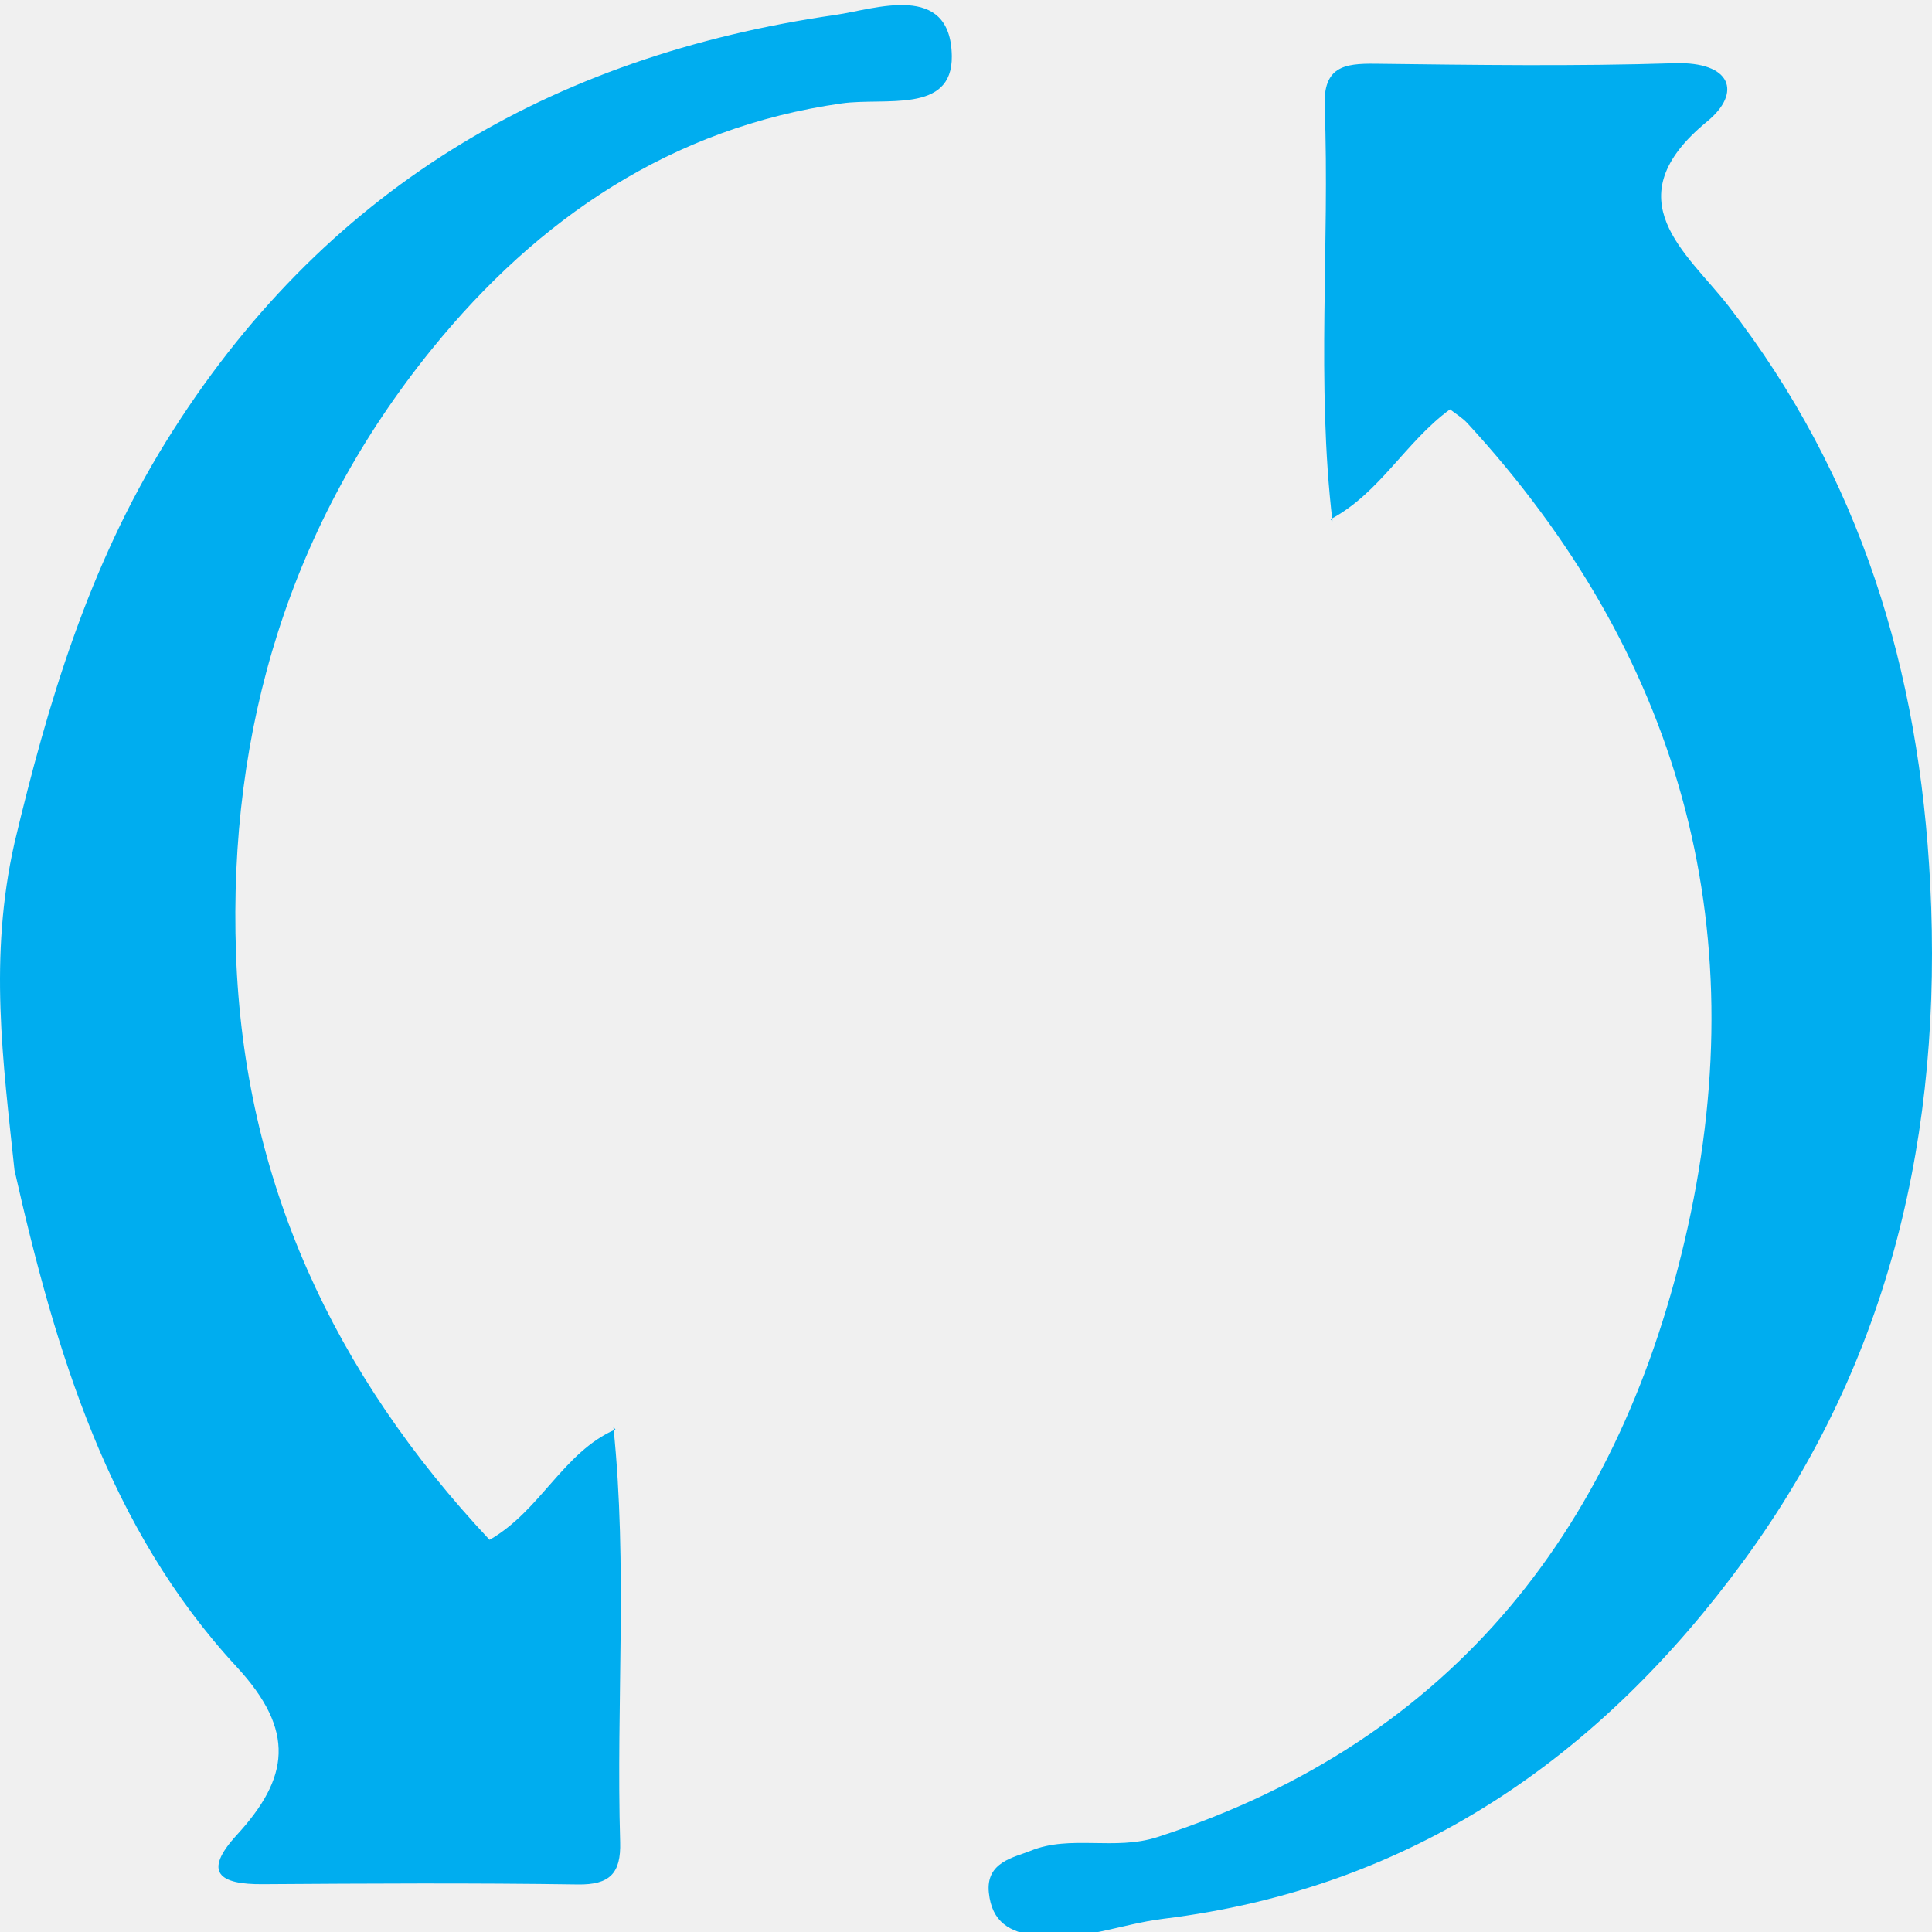
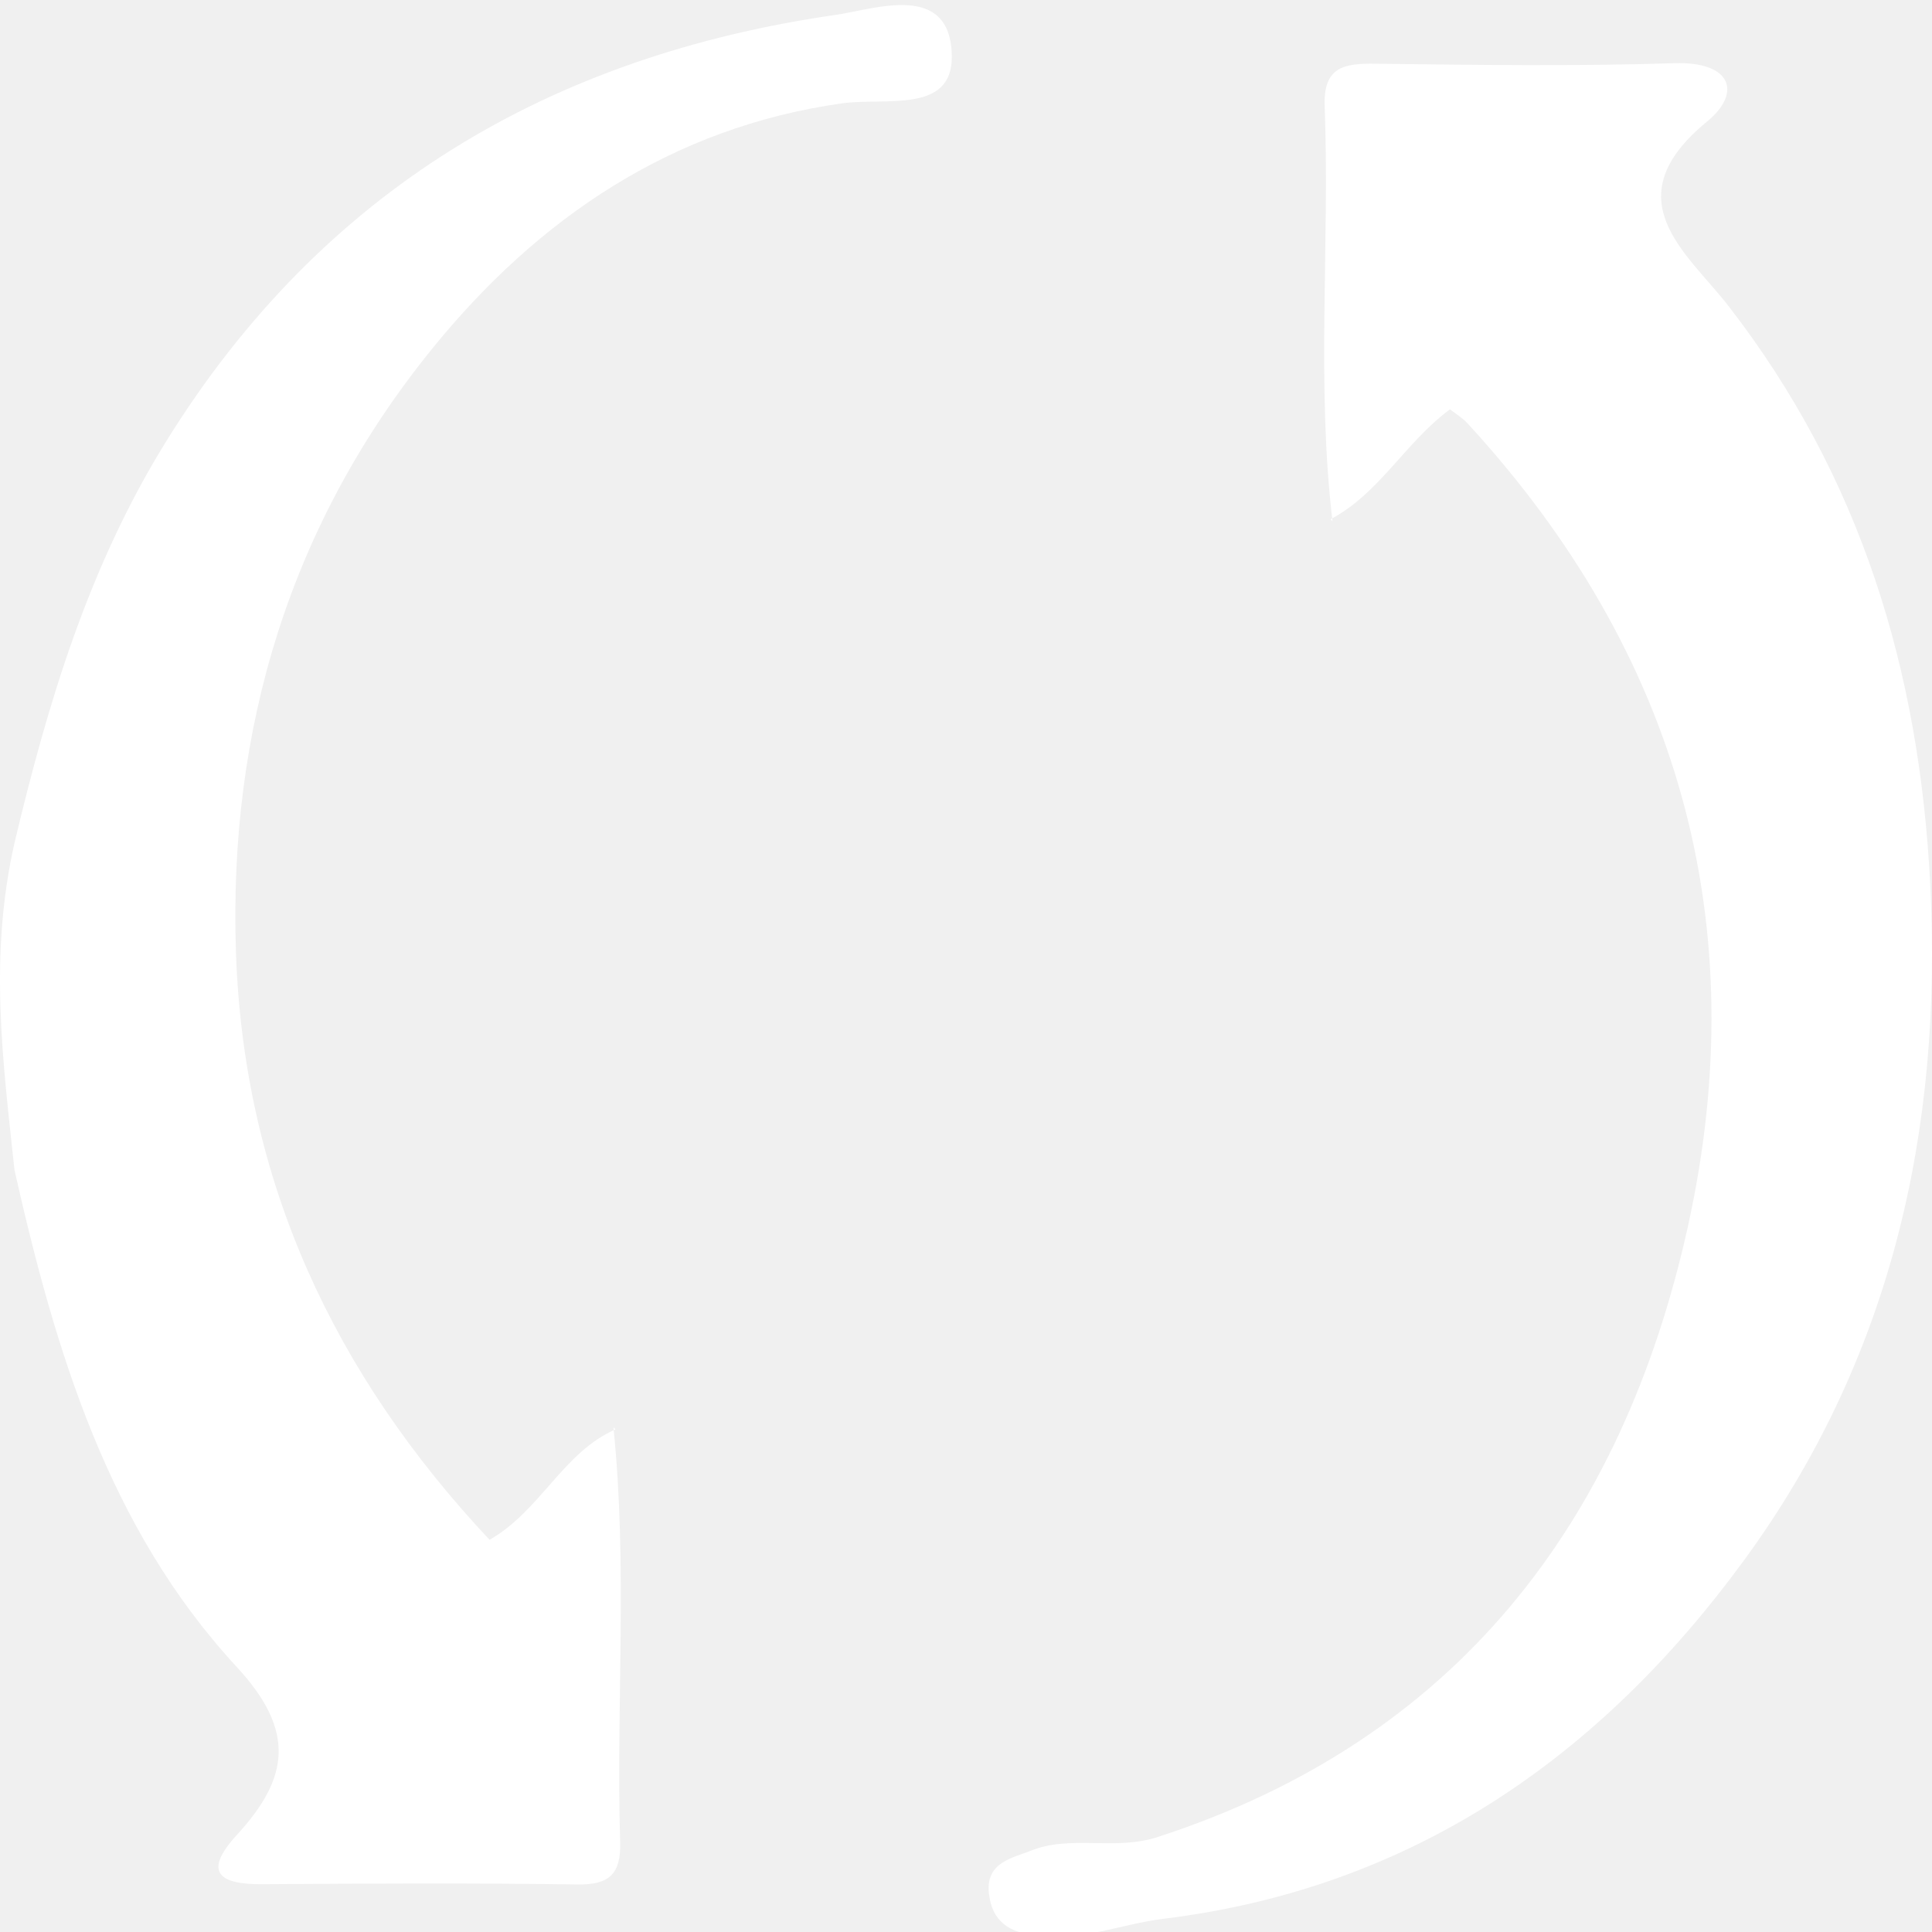
<svg xmlns="http://www.w3.org/2000/svg" version="1.1" id="Layer_1" x="0px" y="0px" width="320px" height="320px" viewBox="0 0 320 320" enable-background="new 0 0 320 320" xml:space="preserve">
  <g>
    <g>
-       <path fill="#00ADEF" d="M220.697,86.317c-2.696-22.864-0.428-45.818-1.289-68.708c-0.245-6.544,3.188-7.118,8.345-7.056    c16.526,0.201,33.07,0.443,49.585-0.084c9.439-0.303,11.254,4.862,5.403,9.663c-15.729,12.911-3.271,21.747,3.552,30.554    c21.9,28.28,31.625,60.296,33.414,95.825c2.063,40.988-6.59,78.718-30.782,111.841c-23.901,32.726-55.143,54.438-96.274,59.467    c-6.951,0.85-13.563,3.77-20.854,2.836c-4.625-0.592-7.518-2.309-8.014-7.184c-0.52-5.084,4.189-5.808,6.9-6.912    c6.613-2.705,13.943,0.02,21.037-2.281c49.43-16.035,76.956-52.008,87.83-101.043c11.133-50.204-1.514-95.1-36.494-133.128    c-0.843-0.917-1.961-1.579-2.887-2.307c-7.355,5.379-11.648,13.906-19.792,18.208C220.391,86.018,220.697,86.317,220.697,86.317z" />
-       <path fill="#00ADEF" d="M2.397,193.79c-1.901-17.995-4.274-35.212-0.005-54.142c5.528-23.242,12.303-45.839,25.091-66.482    C53.312,31.477,91.159,9.272,138.449,2.46c6.438-0.928,19.046-5.593,19.2,6.851c0.117,9.582-11.101,6.803-18.211,7.809    c-28.18,3.982-50.333,19.038-67.847,40.626c-23.514,28.982-33.814,62.93-32.5,100.233c1.326,37.645,16.176,69.537,41.995,97.063    c8.455-4.826,12.185-14.515,20.859-18.291c-0.01-0.008-0.332-0.306-0.34-0.315c2.36,22.854,0.44,45.793,1.111,68.684    c0.152,5.17-1.724,7.086-7.007,7.006c-17.409-0.256-34.824-0.16-52.235-0.042c-7.042,0.048-10.01-1.878-4.25-8.155    c8.632-9.412,9.846-17.183-0.05-27.875C17.921,253.088,9.154,223.727,2.397,193.79z" />
+       <path fill="#FFFFFF" d="M220.697,86.317c-2.696-22.864-0.428-45.818-1.289-68.708c-0.245-6.544,3.188-7.118,8.345-7.056    c16.526,0.201,33.07,0.443,49.585-0.084c9.439-0.303,11.254,4.862,5.403,9.663c-15.729,12.911-3.271,21.747,3.552,30.554    c21.9,28.28,31.625,60.296,33.414,95.825c2.063,40.988-6.59,78.718-30.782,111.841c-23.901,32.727-55.143,54.438-96.274,59.467    c-6.95,0.851-13.563,3.771-20.854,2.836c-4.625-0.592-7.518-2.309-8.014-7.184c-0.52-5.084,4.189-5.808,6.9-6.912    c6.612-2.705,13.942,0.021,21.037-2.281c49.43-16.034,76.955-52.008,87.829-101.043c11.134-50.203-1.514-95.1-36.493-133.127    c-0.844-0.917-1.961-1.579-2.888-2.307c-7.354,5.379-11.647,13.906-19.792,18.208C220.391,86.018,220.697,86.317,220.697,86.317z" />
+       <path fill="#FFFFFF" d="M2.397,193.79c-1.901-17.995-4.274-35.212-0.005-54.142c5.528-23.242,12.303-45.839,25.091-66.482    C53.312,31.477,91.159,9.272,138.449,2.46c6.438-0.928,19.046-5.593,19.2,6.851c0.117,9.582-11.101,6.803-18.211,7.809    c-28.18,3.982-50.333,19.038-67.847,40.626c-23.514,28.982-33.814,62.93-32.5,100.233c1.326,37.645,16.176,69.537,41.995,97.063    c8.455-4.826,12.185-14.515,20.859-18.291c-0.01-0.008-0.332-0.306-0.34-0.315c2.36,22.854,0.44,45.793,1.111,68.685    c0.152,5.17-1.724,7.086-7.007,7.006c-17.409-0.256-34.824-0.16-52.235-0.042c-7.042,0.048-10.01-1.878-4.25-8.154    c8.632-9.412,9.846-17.184-0.05-27.875C17.921,253.088,9.154,223.727,2.397,193.79z" />
      <g>
-         <path fill="#00ADEF" d="M101.934,236.744c-0.08-0.09-0.16-0.178-0.24-0.268c-0.033-0.018-0.066-0.033-0.1-0.052L101.934,236.744z     " />
-         <path fill="#00ADEF" d="M220.391,86.018c0.08,0.087,0.157,0.174,0.236,0.261c0.023,0.013,0.047,0.025,0.07,0.039L220.391,86.018z     " />
+         <path fill="#FFFFFF" d="M101.934,236.744c-0.08-0.09-0.16-0.178-0.24-0.268c-0.033-0.019-0.066-0.033-0.1-0.053L101.934,236.744z     " />
+         <path fill="#FFFFFF" d="M220.391,86.018c0.08,0.087,0.157,0.174,0.236,0.261c0.023,0.013,0.047,0.025,0.07,0.039L220.391,86.018z     " />
      </g>
    </g>
  </g>
</svg>
